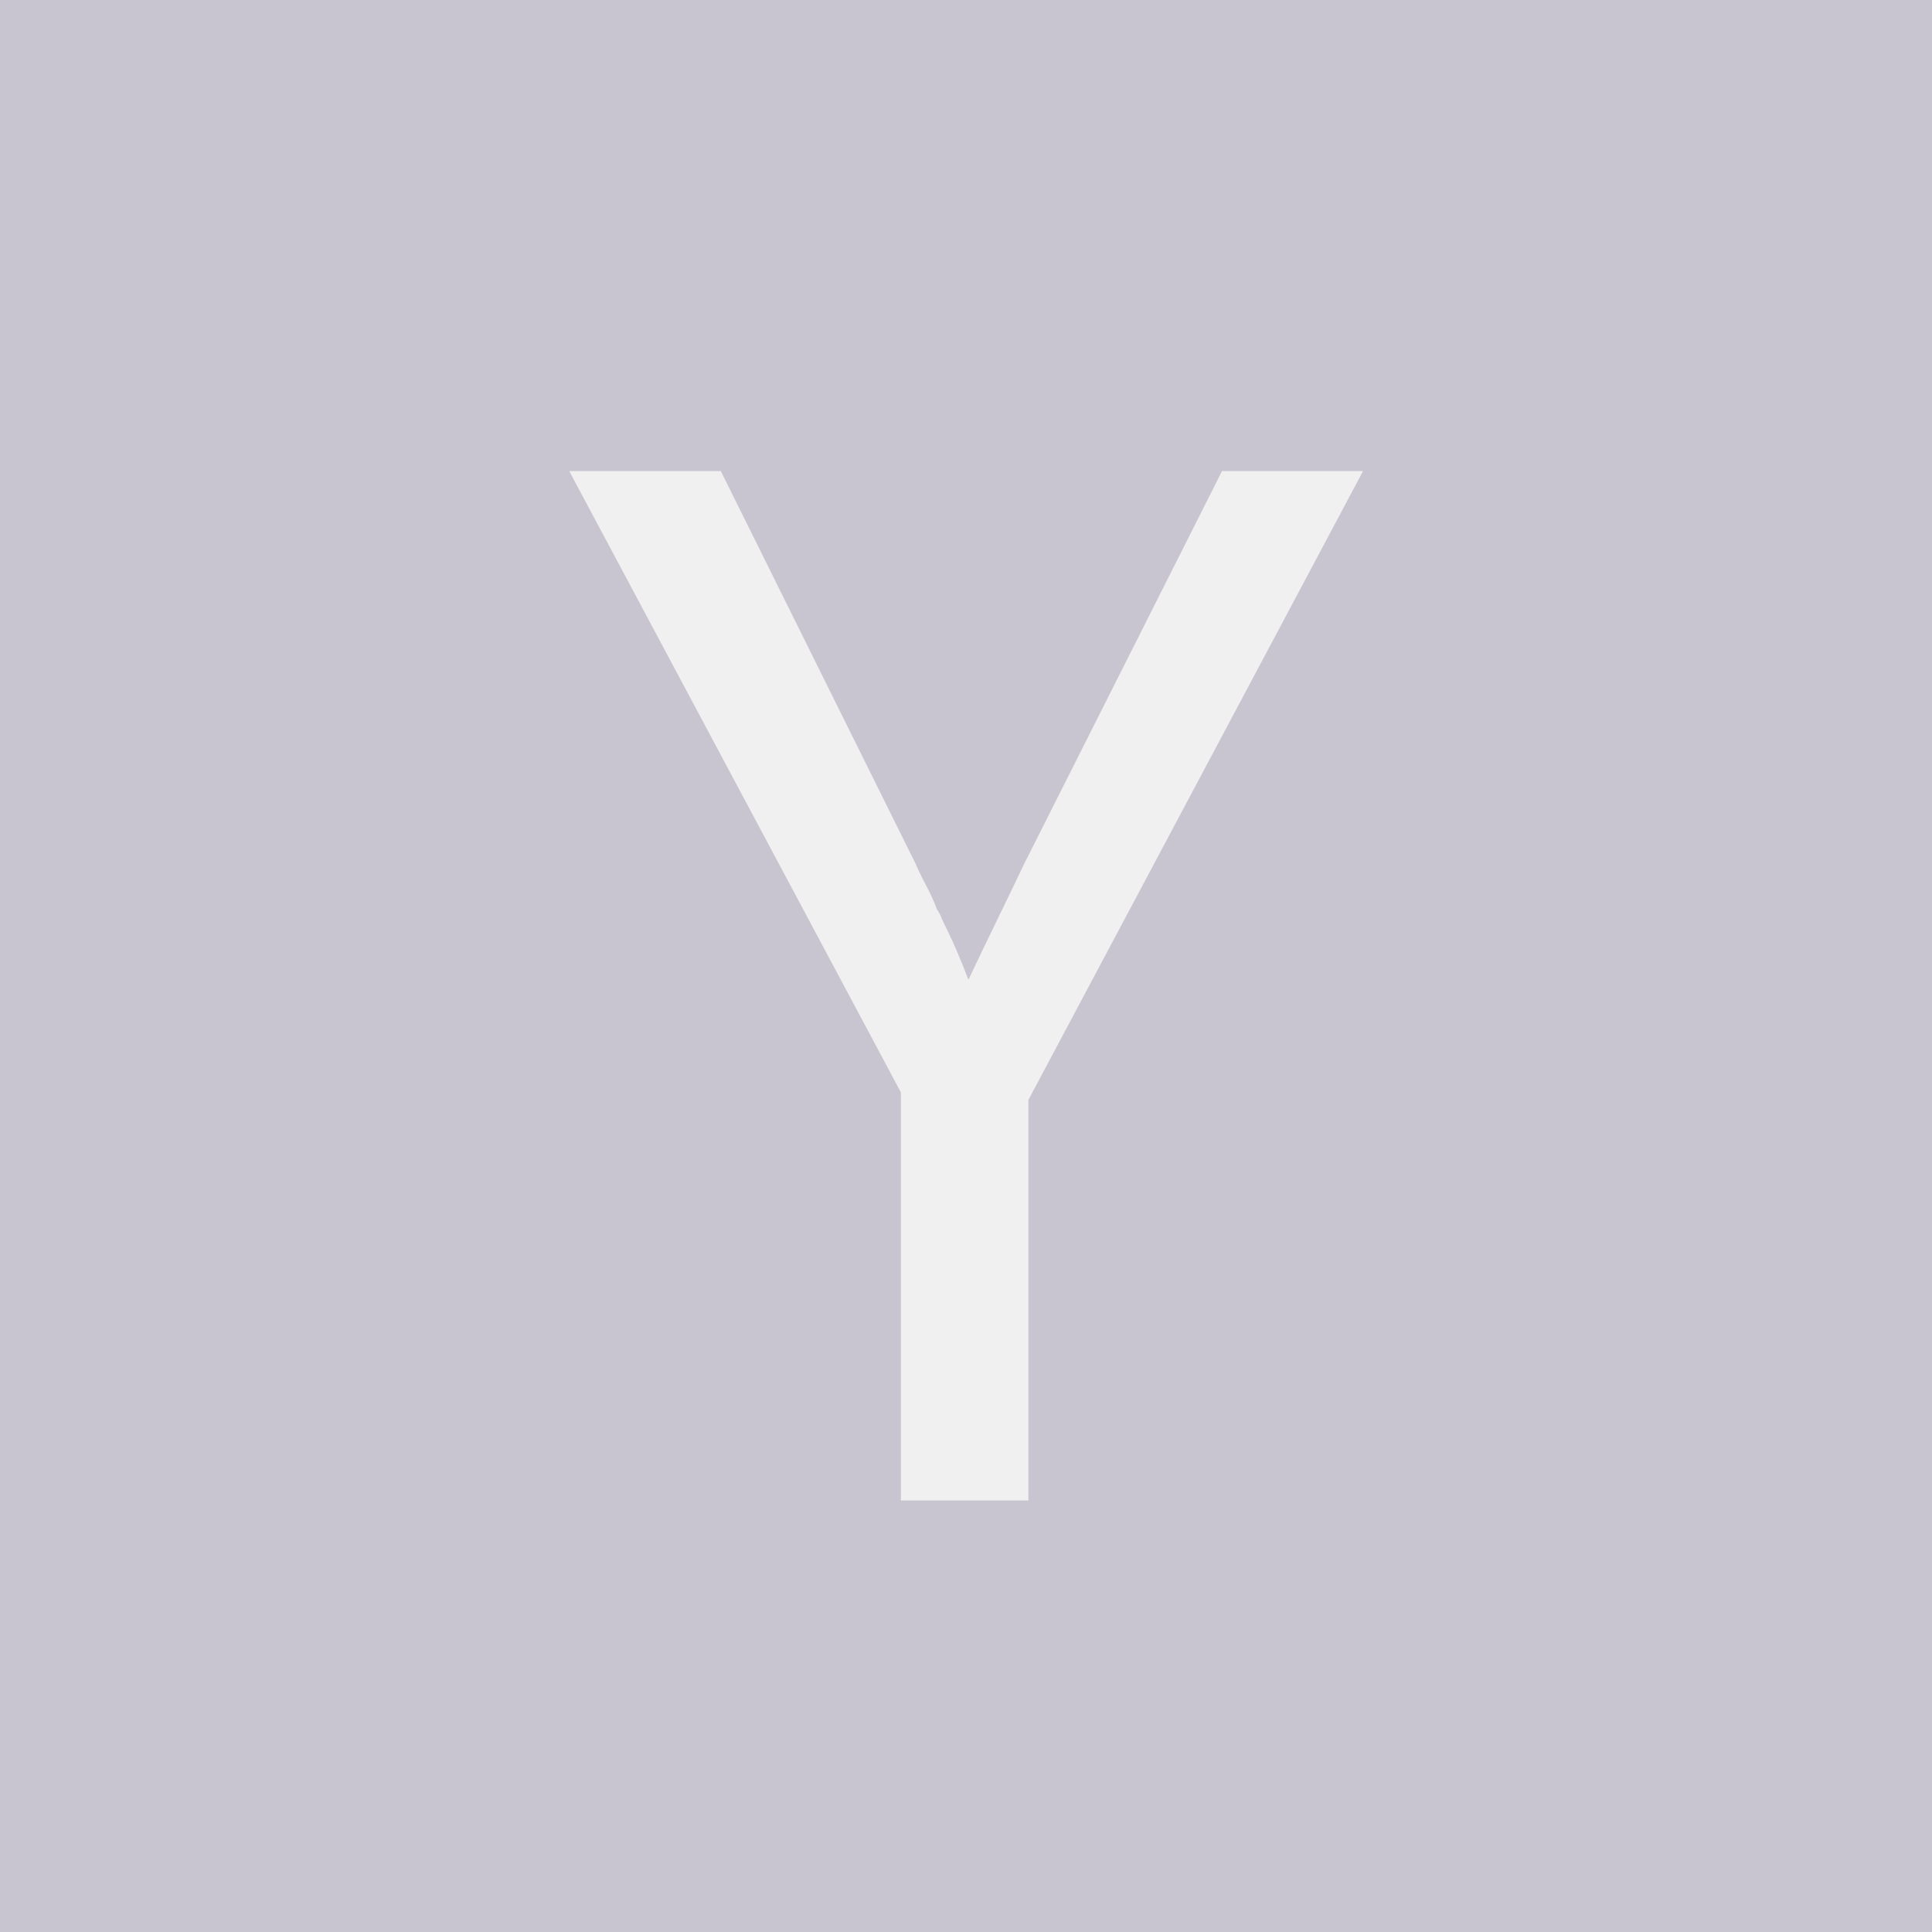
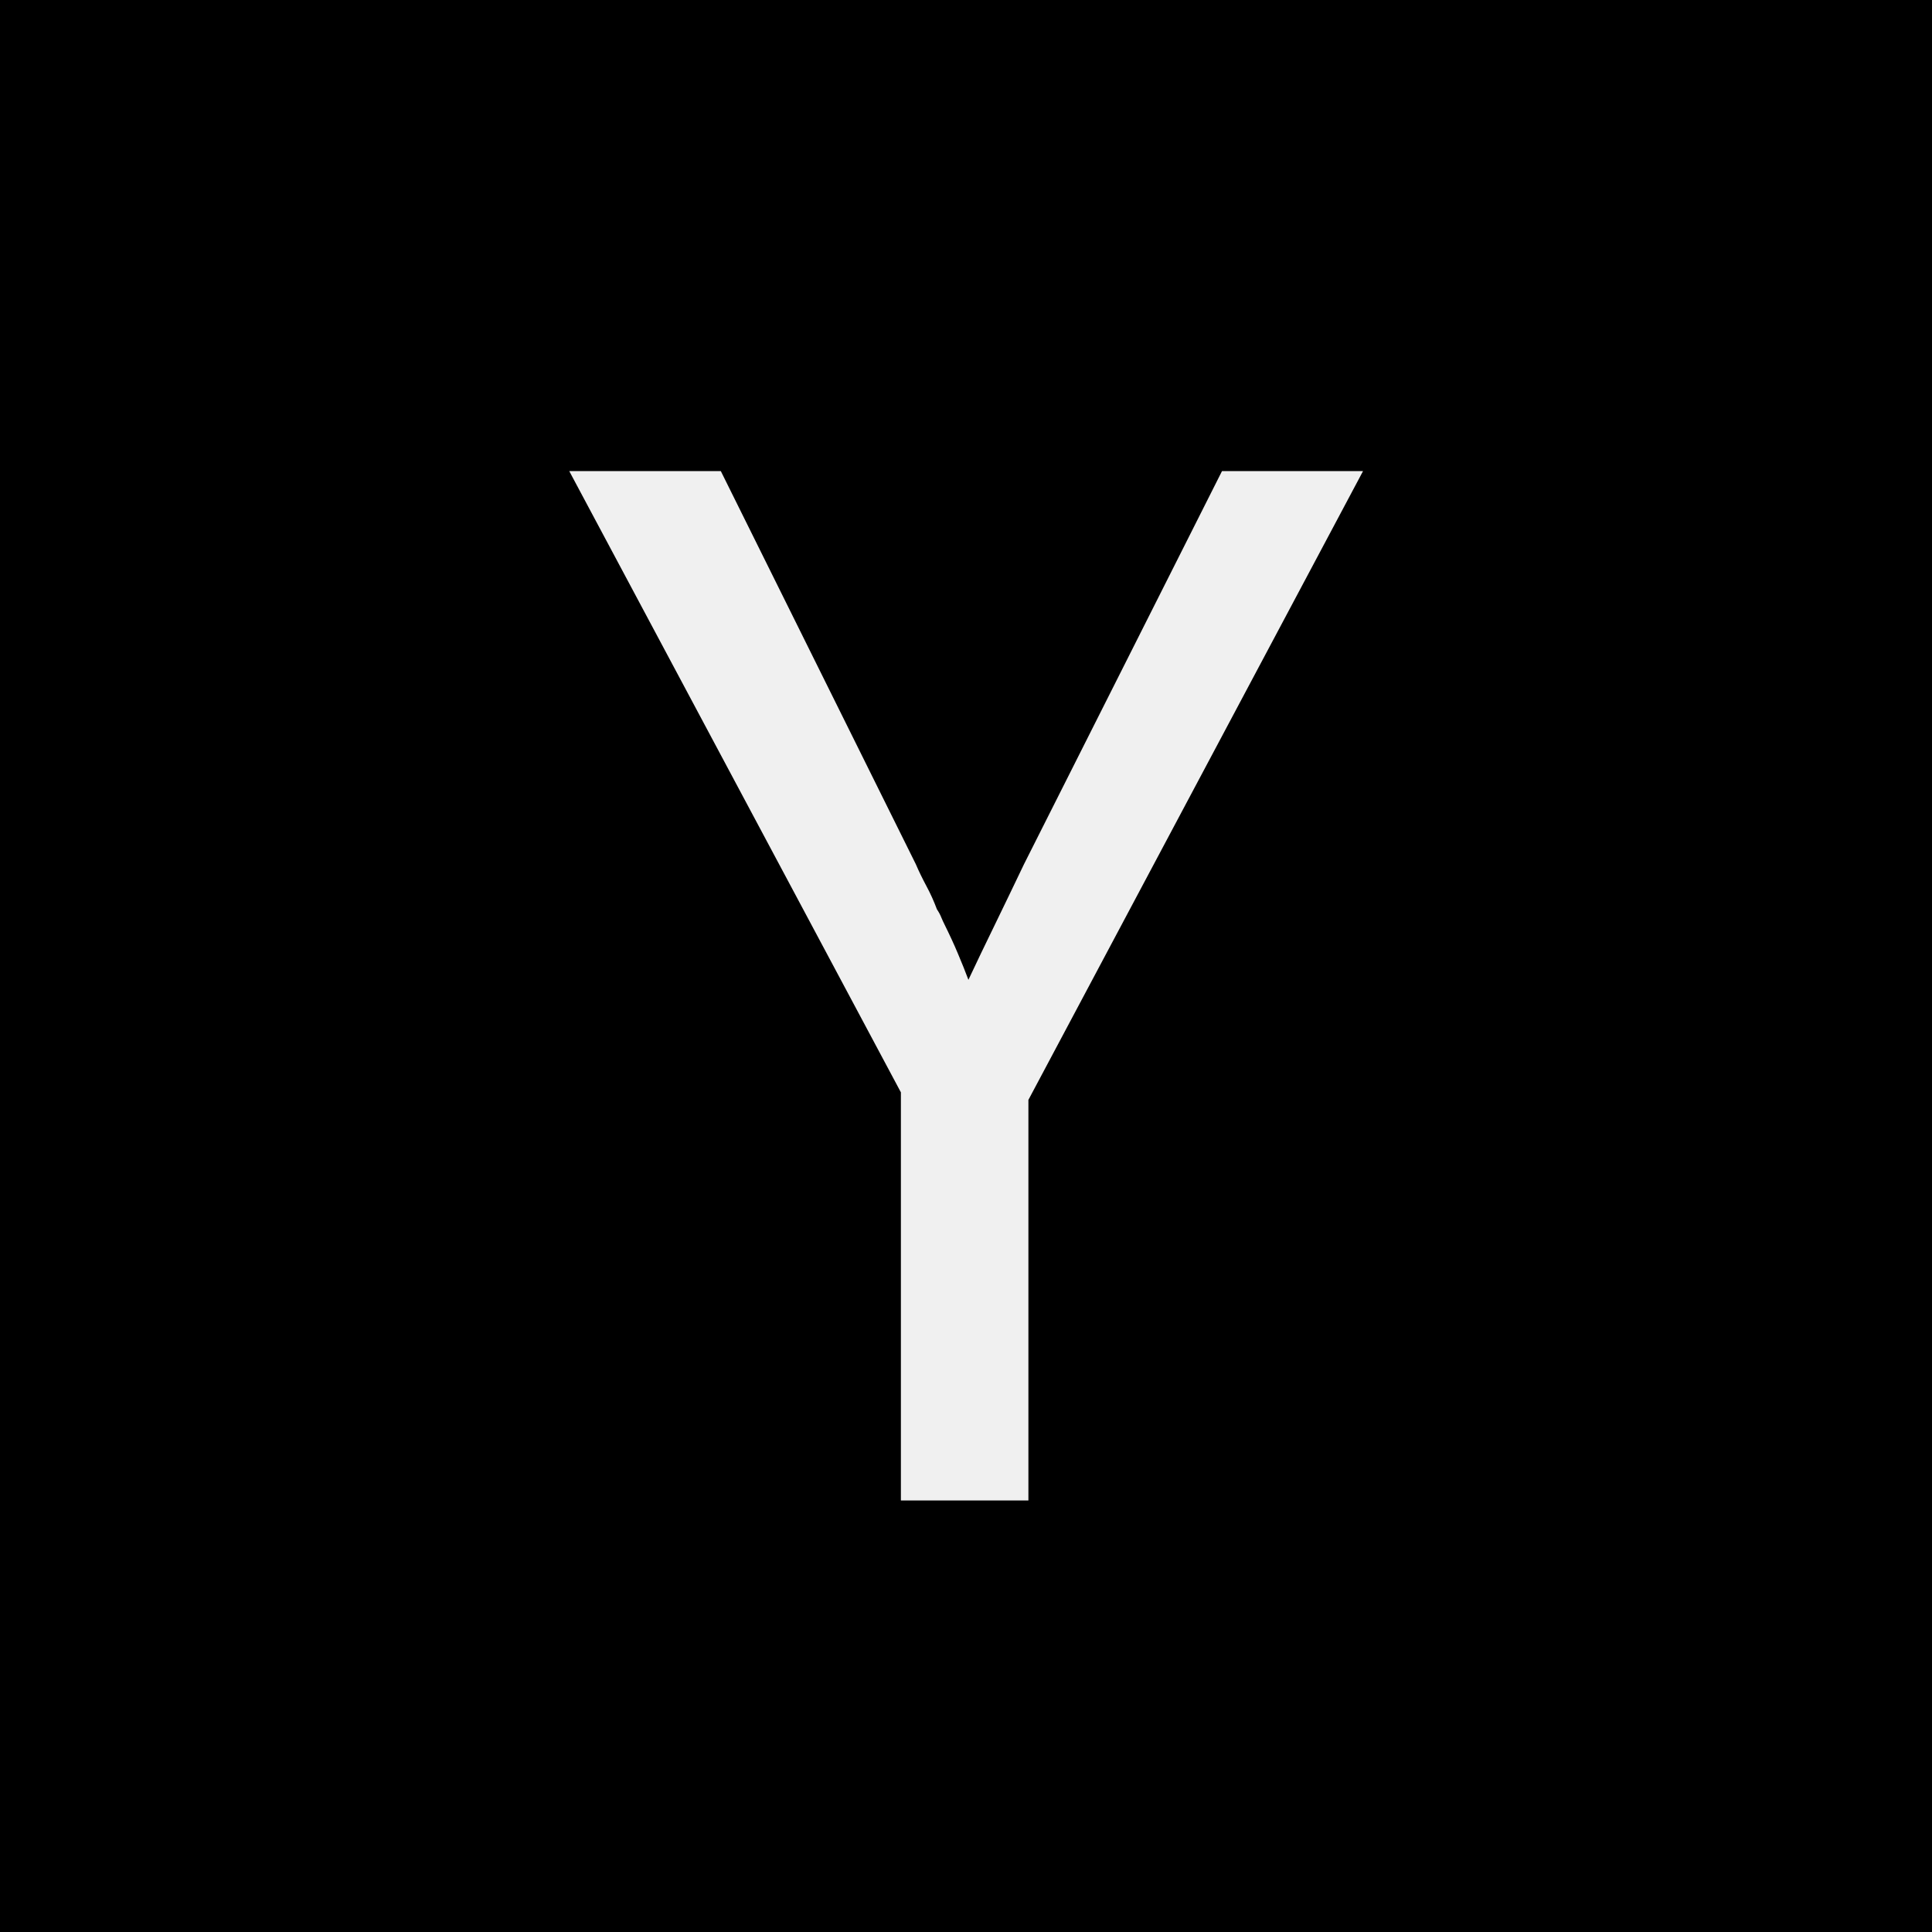
<svg xmlns="http://www.w3.org/2000/svg" viewBox="0 0 20 20" fill="none">
  <g clip-path="url(#clip0_655_19565)">
-     <path fill-rule="evenodd" clip-rule="evenodd" d="M0 0H20V20H0V0ZM9.326 11.308L5.893 4.877H7.462L9.481 8.947C9.512 9.02 9.549 9.095 9.59 9.172C9.632 9.25 9.668 9.33 9.699 9.413C9.72 9.444 9.735 9.473 9.745 9.499C9.756 9.525 9.766 9.548 9.777 9.569C9.828 9.672 9.875 9.773 9.916 9.871C9.958 9.97 9.994 10.06 10.025 10.143C10.108 9.967 10.198 9.778 10.297 9.576C10.395 9.374 10.496 9.165 10.6 8.947L12.65 4.877H14.11L10.646 11.386V15.533H9.326V11.308Z" fill="#C9C5D0" />
+     <path fill-rule="evenodd" clip-rule="evenodd" d="M0 0H20V20H0V0ZM9.326 11.308L5.893 4.877H7.462L9.481 8.947C9.512 9.02 9.549 9.095 9.59 9.172C9.632 9.25 9.668 9.33 9.699 9.413C9.72 9.444 9.735 9.473 9.745 9.499C9.756 9.525 9.766 9.548 9.777 9.569C9.828 9.672 9.875 9.773 9.916 9.871C9.958 9.97 9.994 10.06 10.025 10.143C10.108 9.967 10.198 9.778 10.297 9.576C10.395 9.374 10.496 9.165 10.6 8.947L12.65 4.877H14.11L10.646 11.386V15.533H9.326V11.308Z" fill="currentColor" />
  </g>
  <defs>
    <clipPath id="clip0_655_19565">
      <rect width="20" height="20" fill="white" />
    </clipPath>
  </defs>
</svg>
